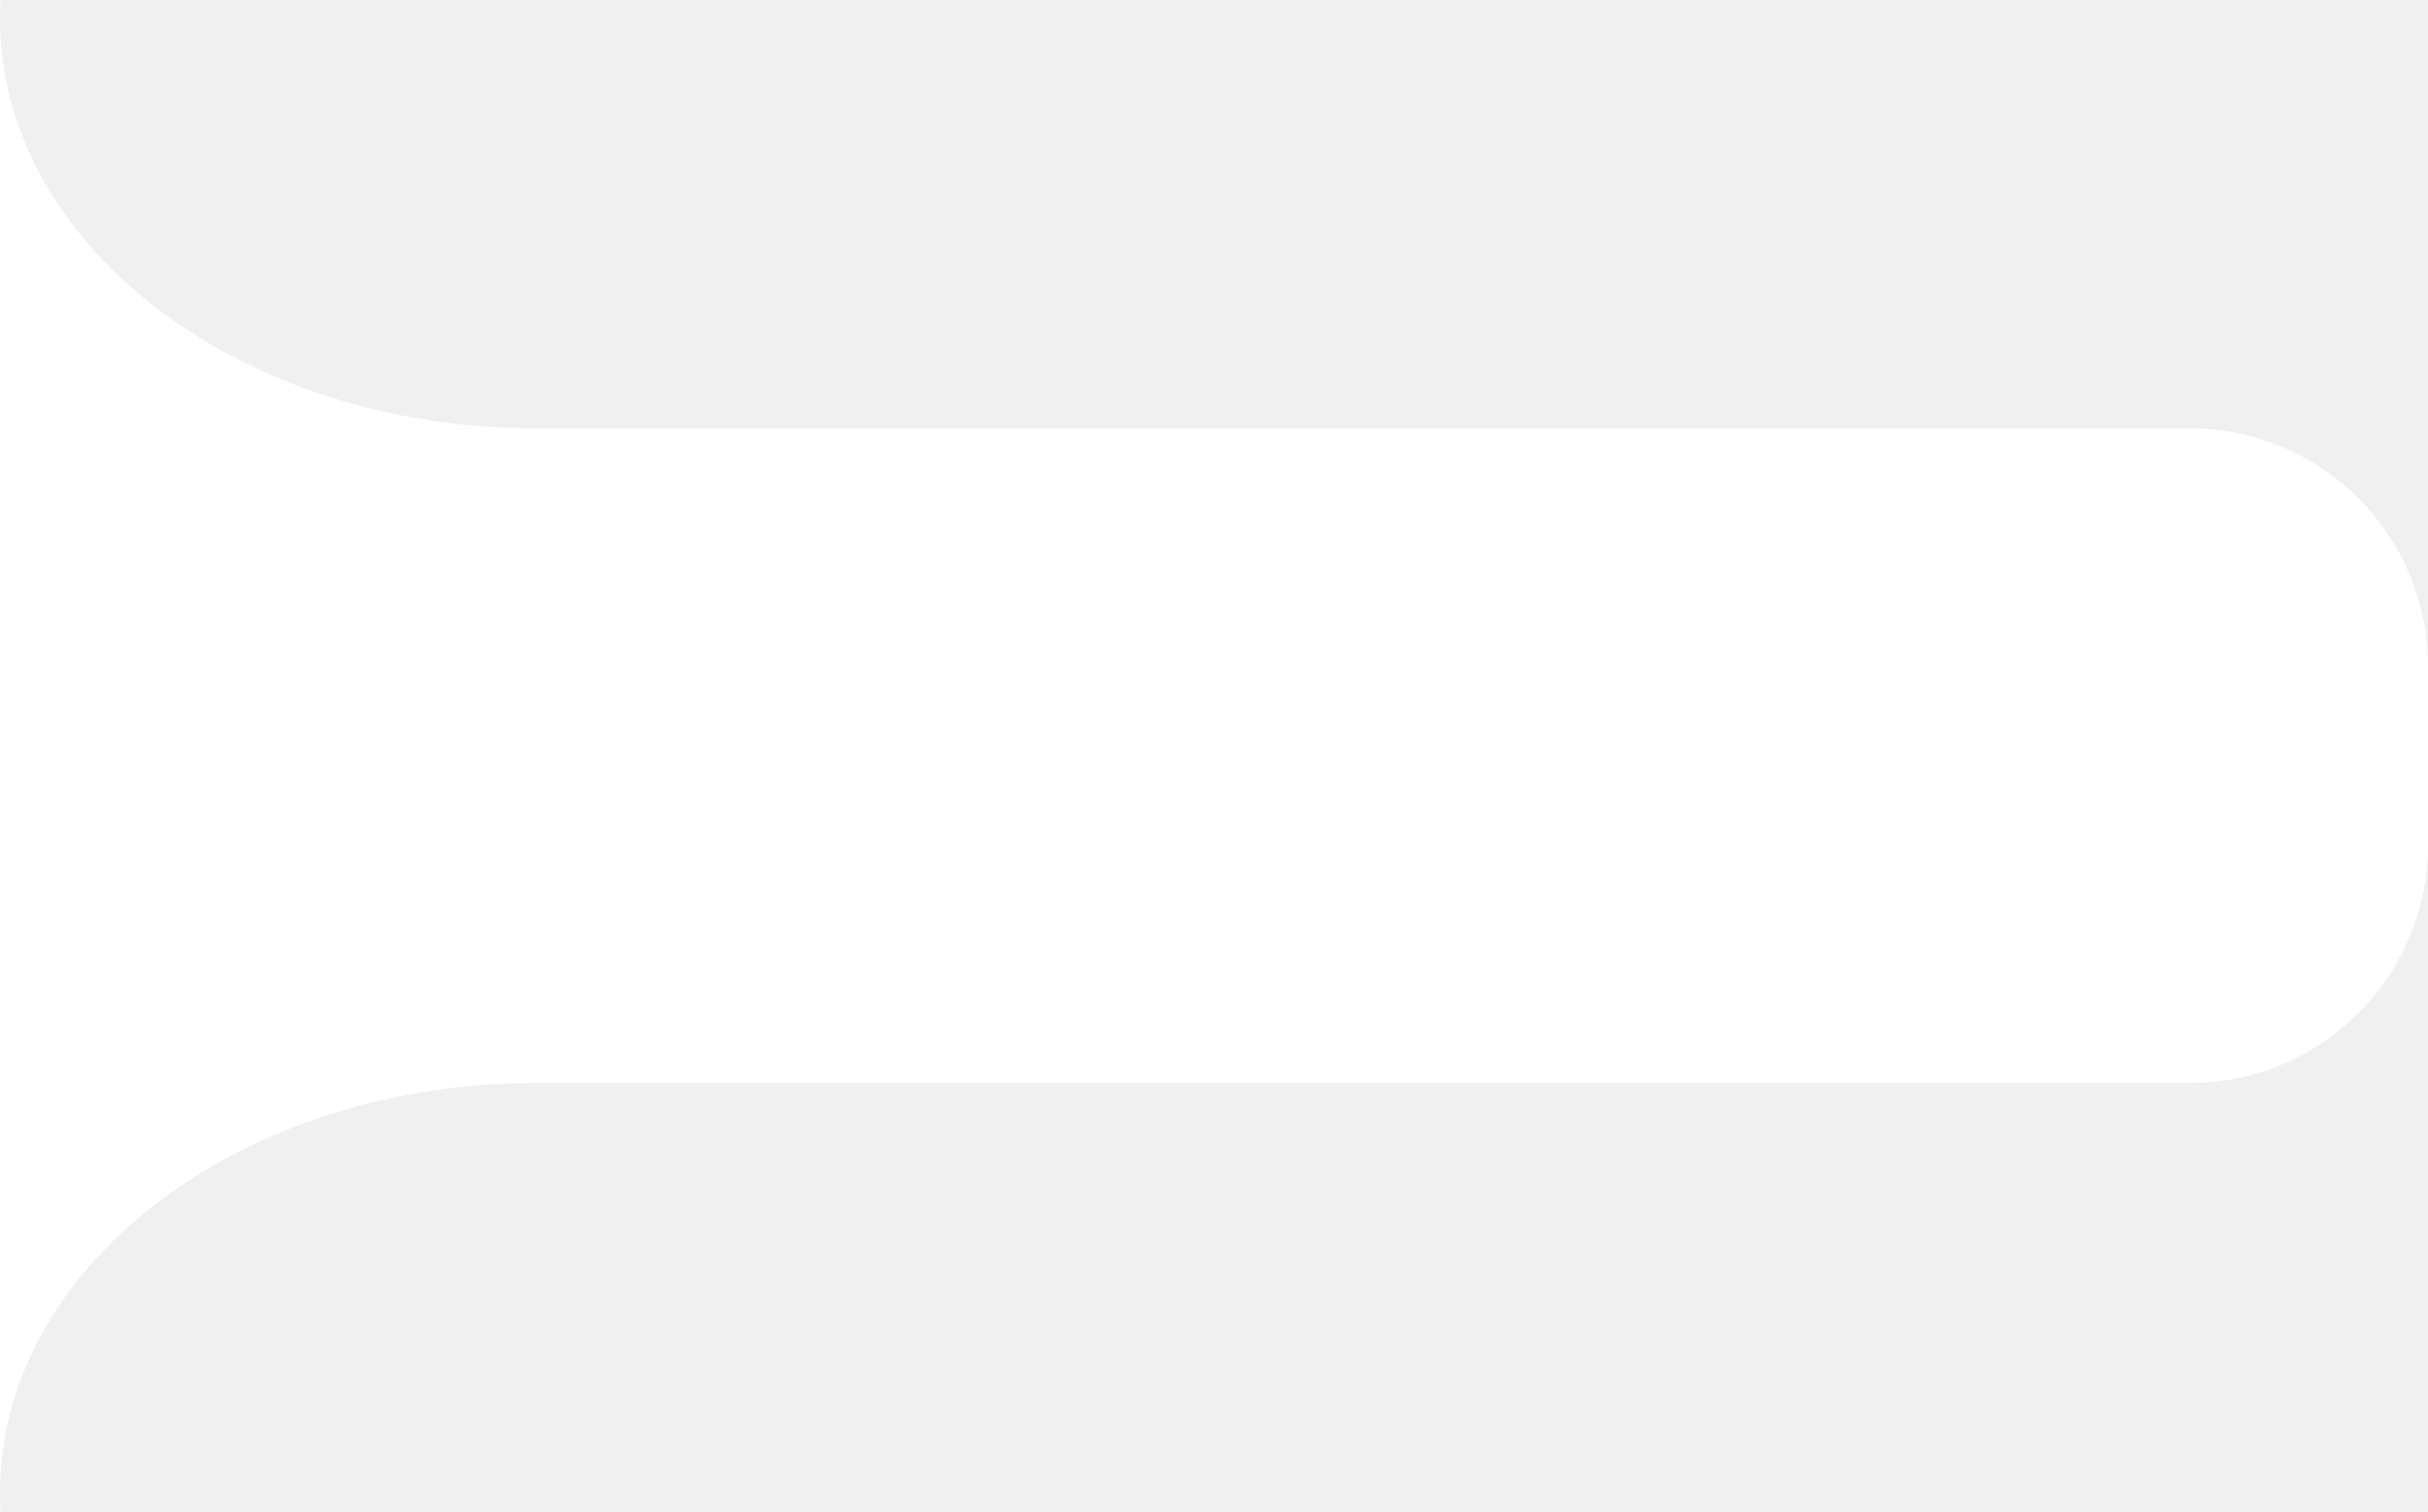
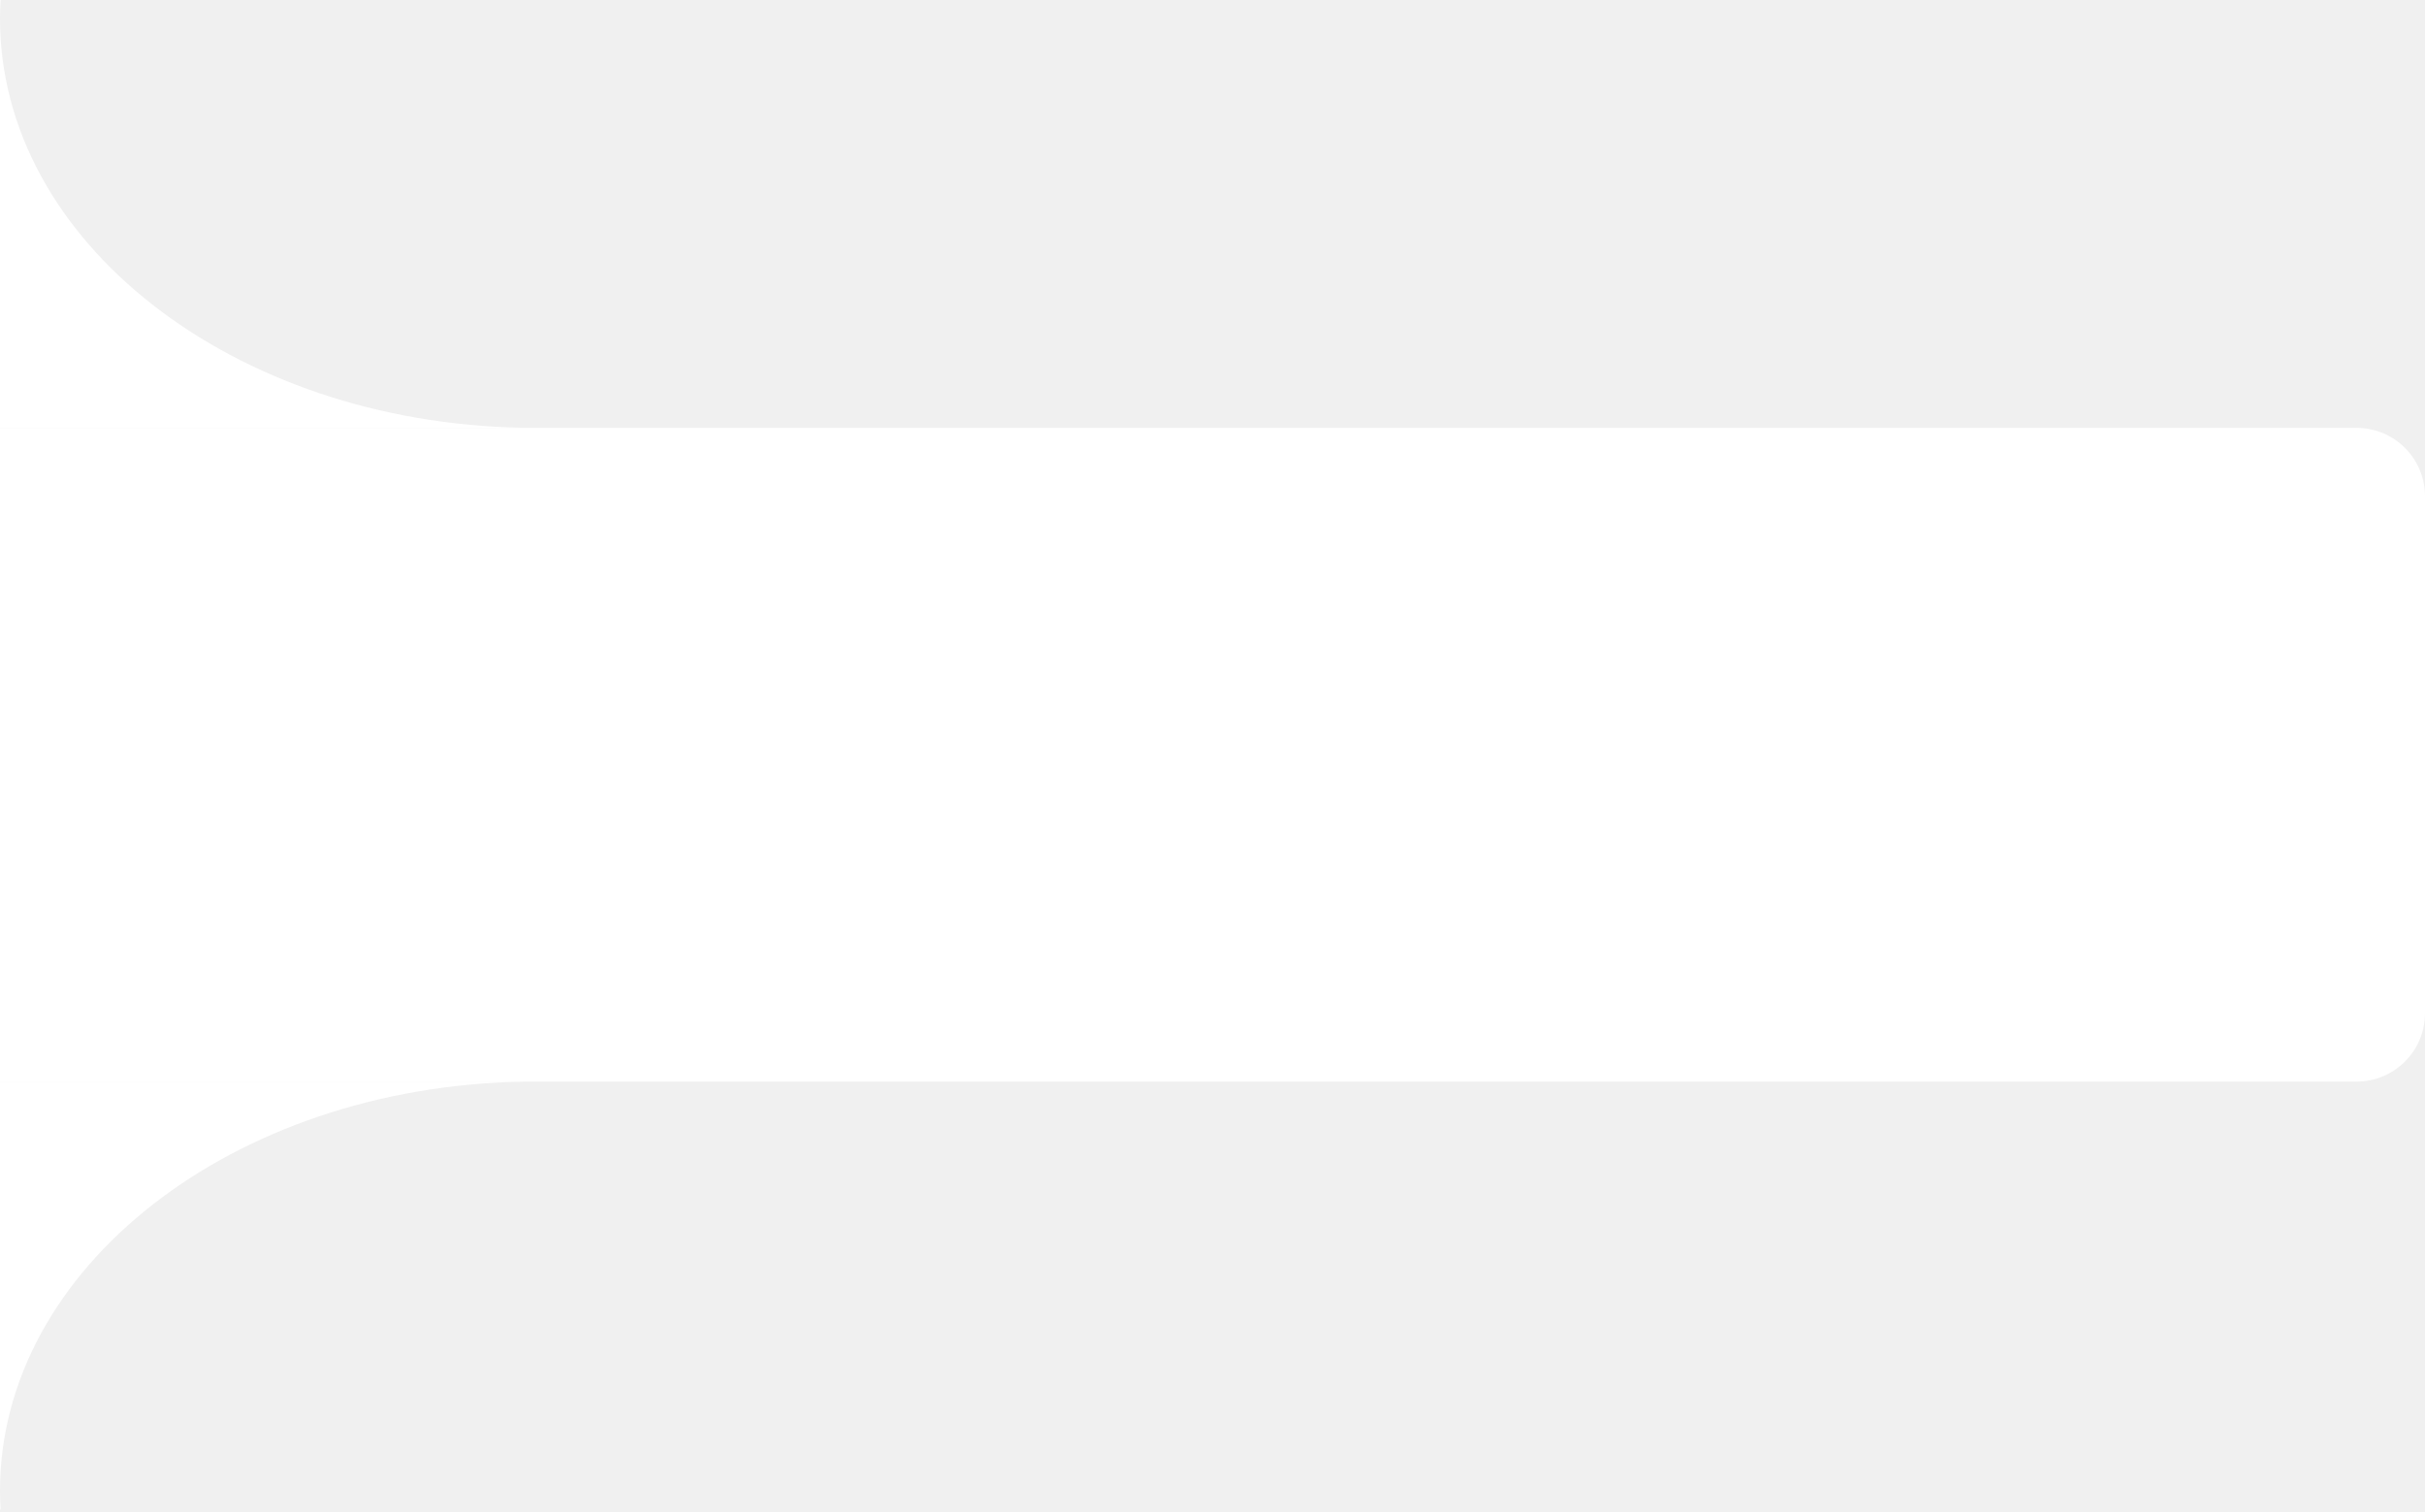
- <svg xmlns="http://www.w3.org/2000/svg" width="204" height="127" viewBox="0 0 204 127" fill="none">
-   <path d="M0 36H184C195.046 36 204 44.954 204 56V71C204 82.046 195.046 91 184 91H0V36Z" fill="white" />
-   <path d="M0.048 0C0.018 0.519 0 1.041 0 1.565V0H0.048Z" fill="white" />
-   <path d="M0 36V1.565C0 20.322 19.607 35.573 44 35.989V36H0Z" fill="white" />
-   <path d="M0.048 127C0.018 126.481 0 125.959 0 125.435V127H0.048Z" fill="white" />
-   <path d="M0 91V125.435C0 106.678 19.607 91.427 44 91.011V91H0Z" fill="white" />
+ <svg xmlns="http://www.w3.org/2000/svg" width="709" height="442" viewBox="0 0 709 442" fill="none">
+   <path d="M0 125.118H689C700.046 125.118 709 134.072 709 145.118V296.27C709 307.315 700.046 316.27 689 316.27H0V125.118Z" fill="white" />
+   <path d="M0.168 0C0.062 1.803 0 3.617 0 5.441V0H0.168Z" fill="white" />
+   <path d="M0 125.118V5.441C0.001 70.628 68.144 123.635 152.922 125.08V125.118H0Z" fill="white" />
+   <path d="M0.168 441.387C0.062 439.584 0 437.77 0 435.947V441.387H0.168Z" fill="white" />
+   <path d="M0 316.27V435.947C0.001 370.759 68.144 317.752 152.922 316.307V316.27H0Z" fill="white" />
</svg>
